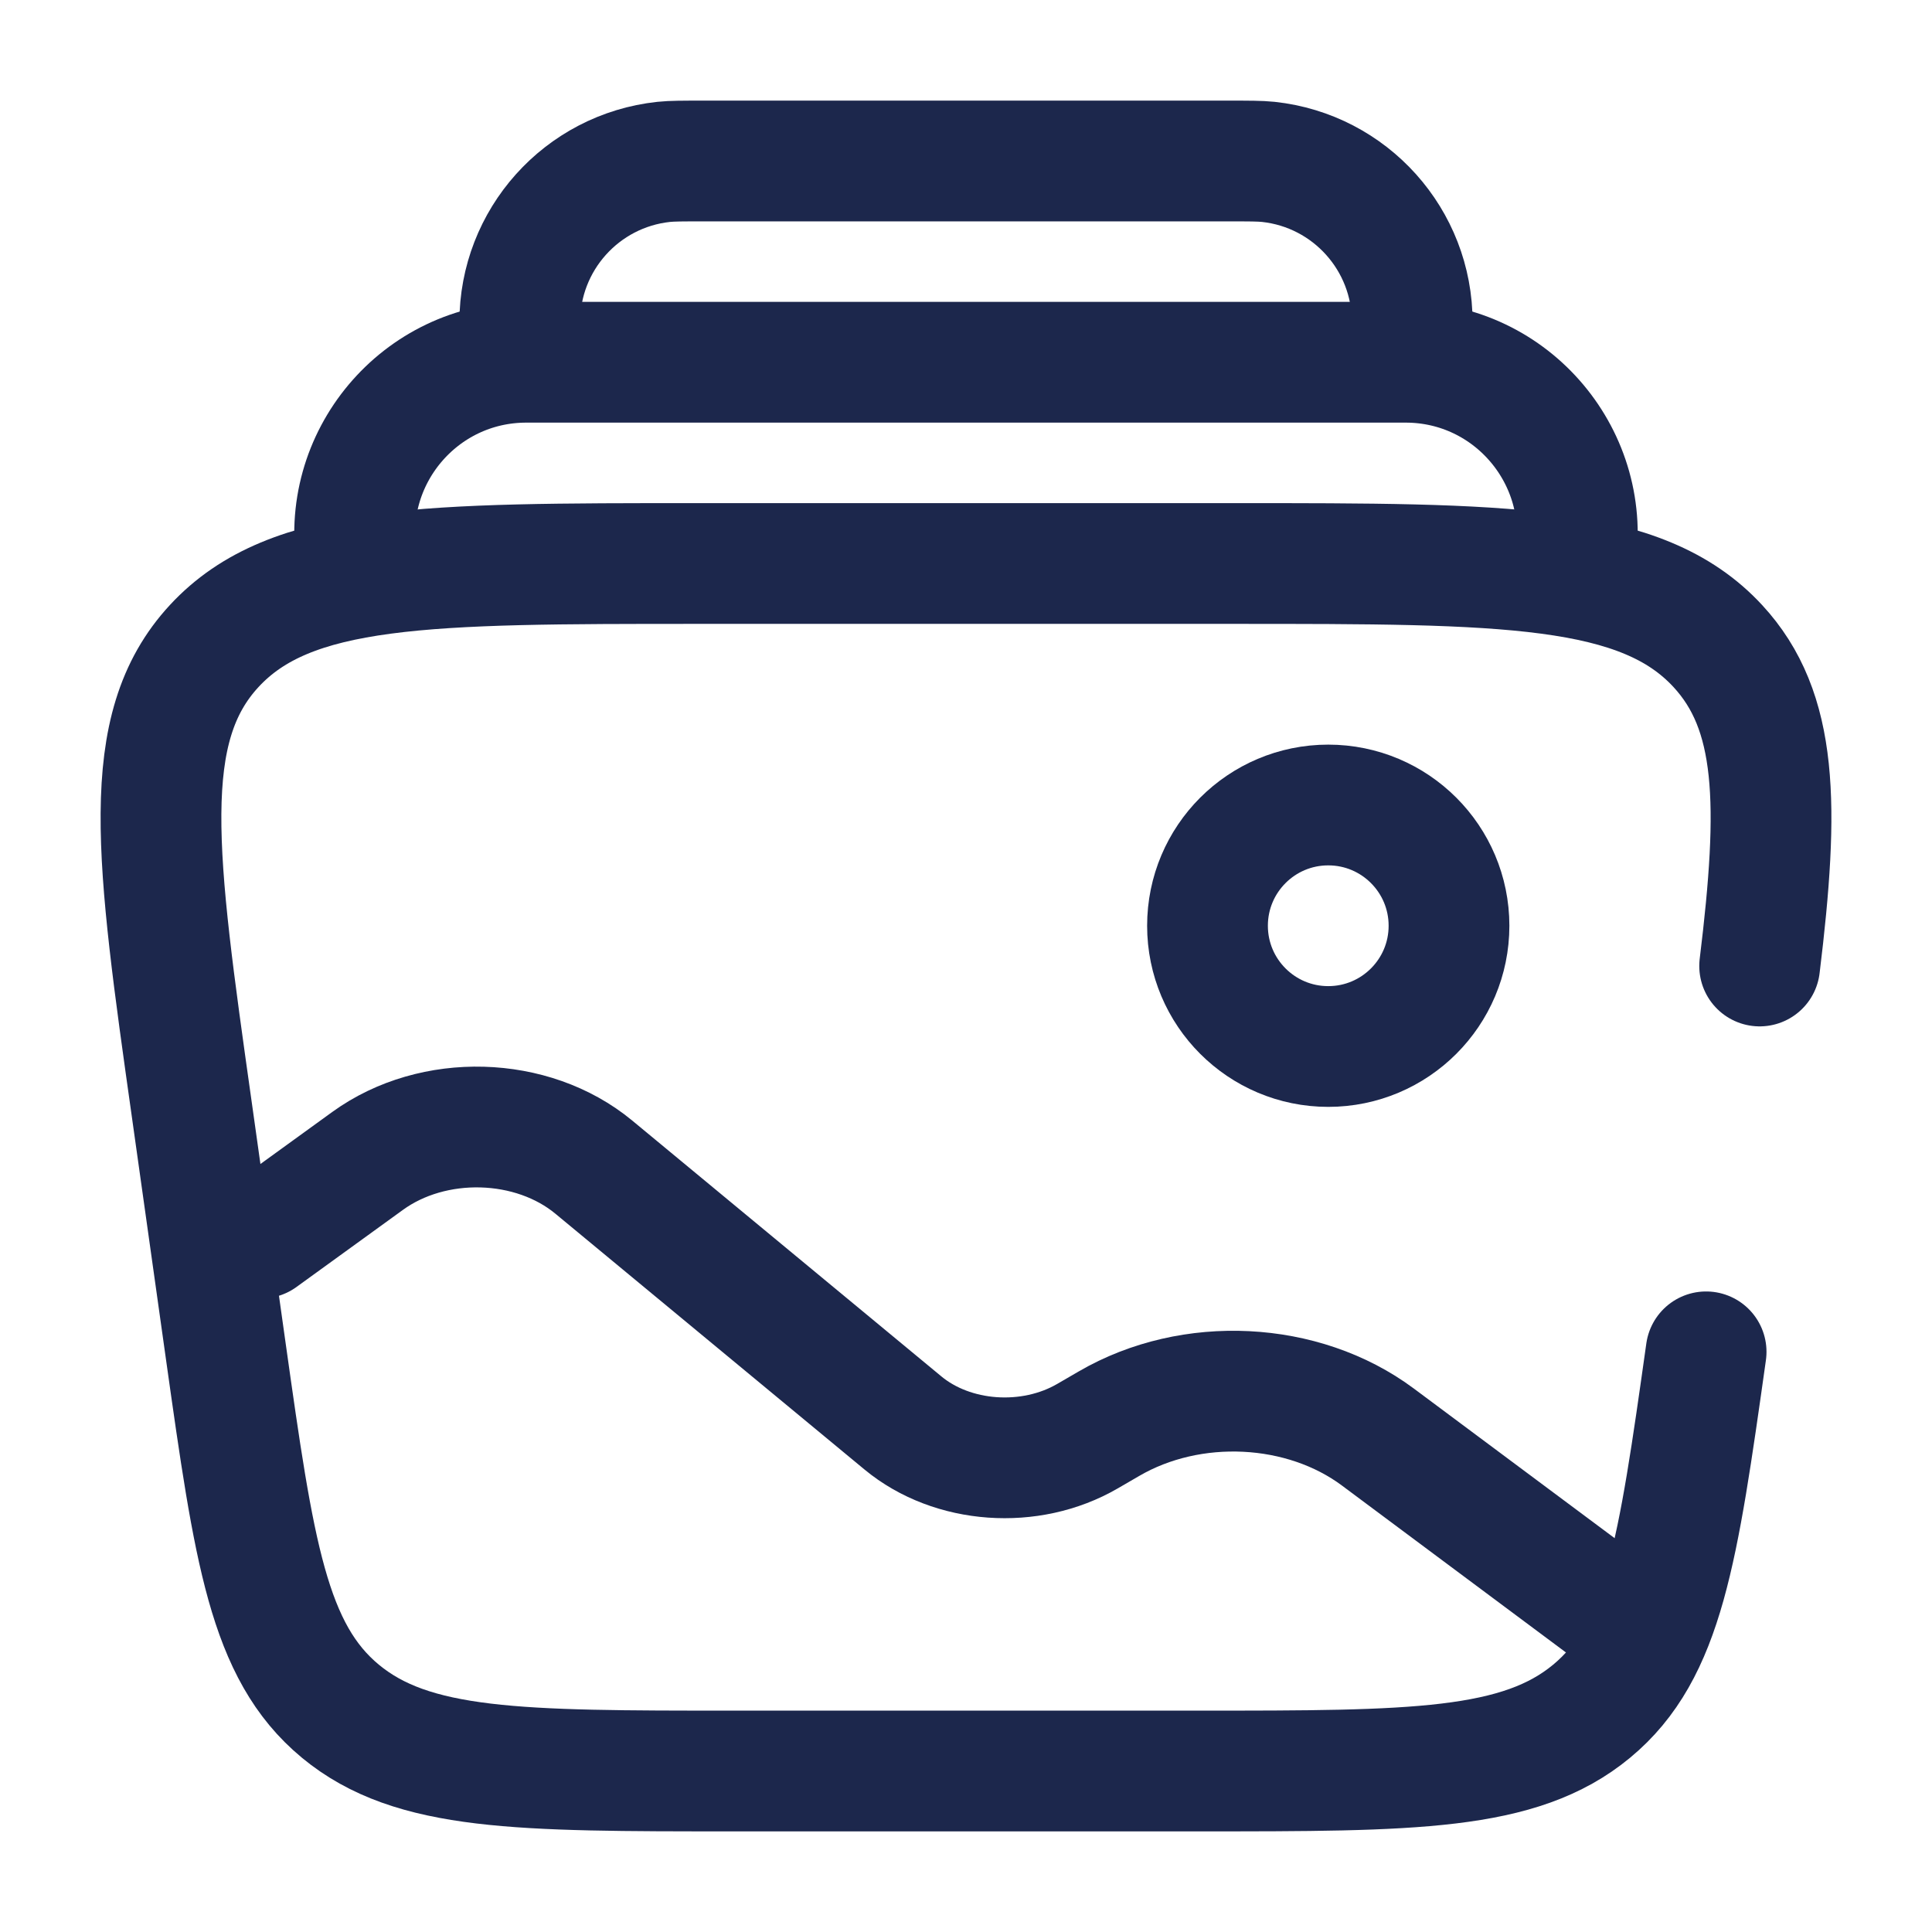
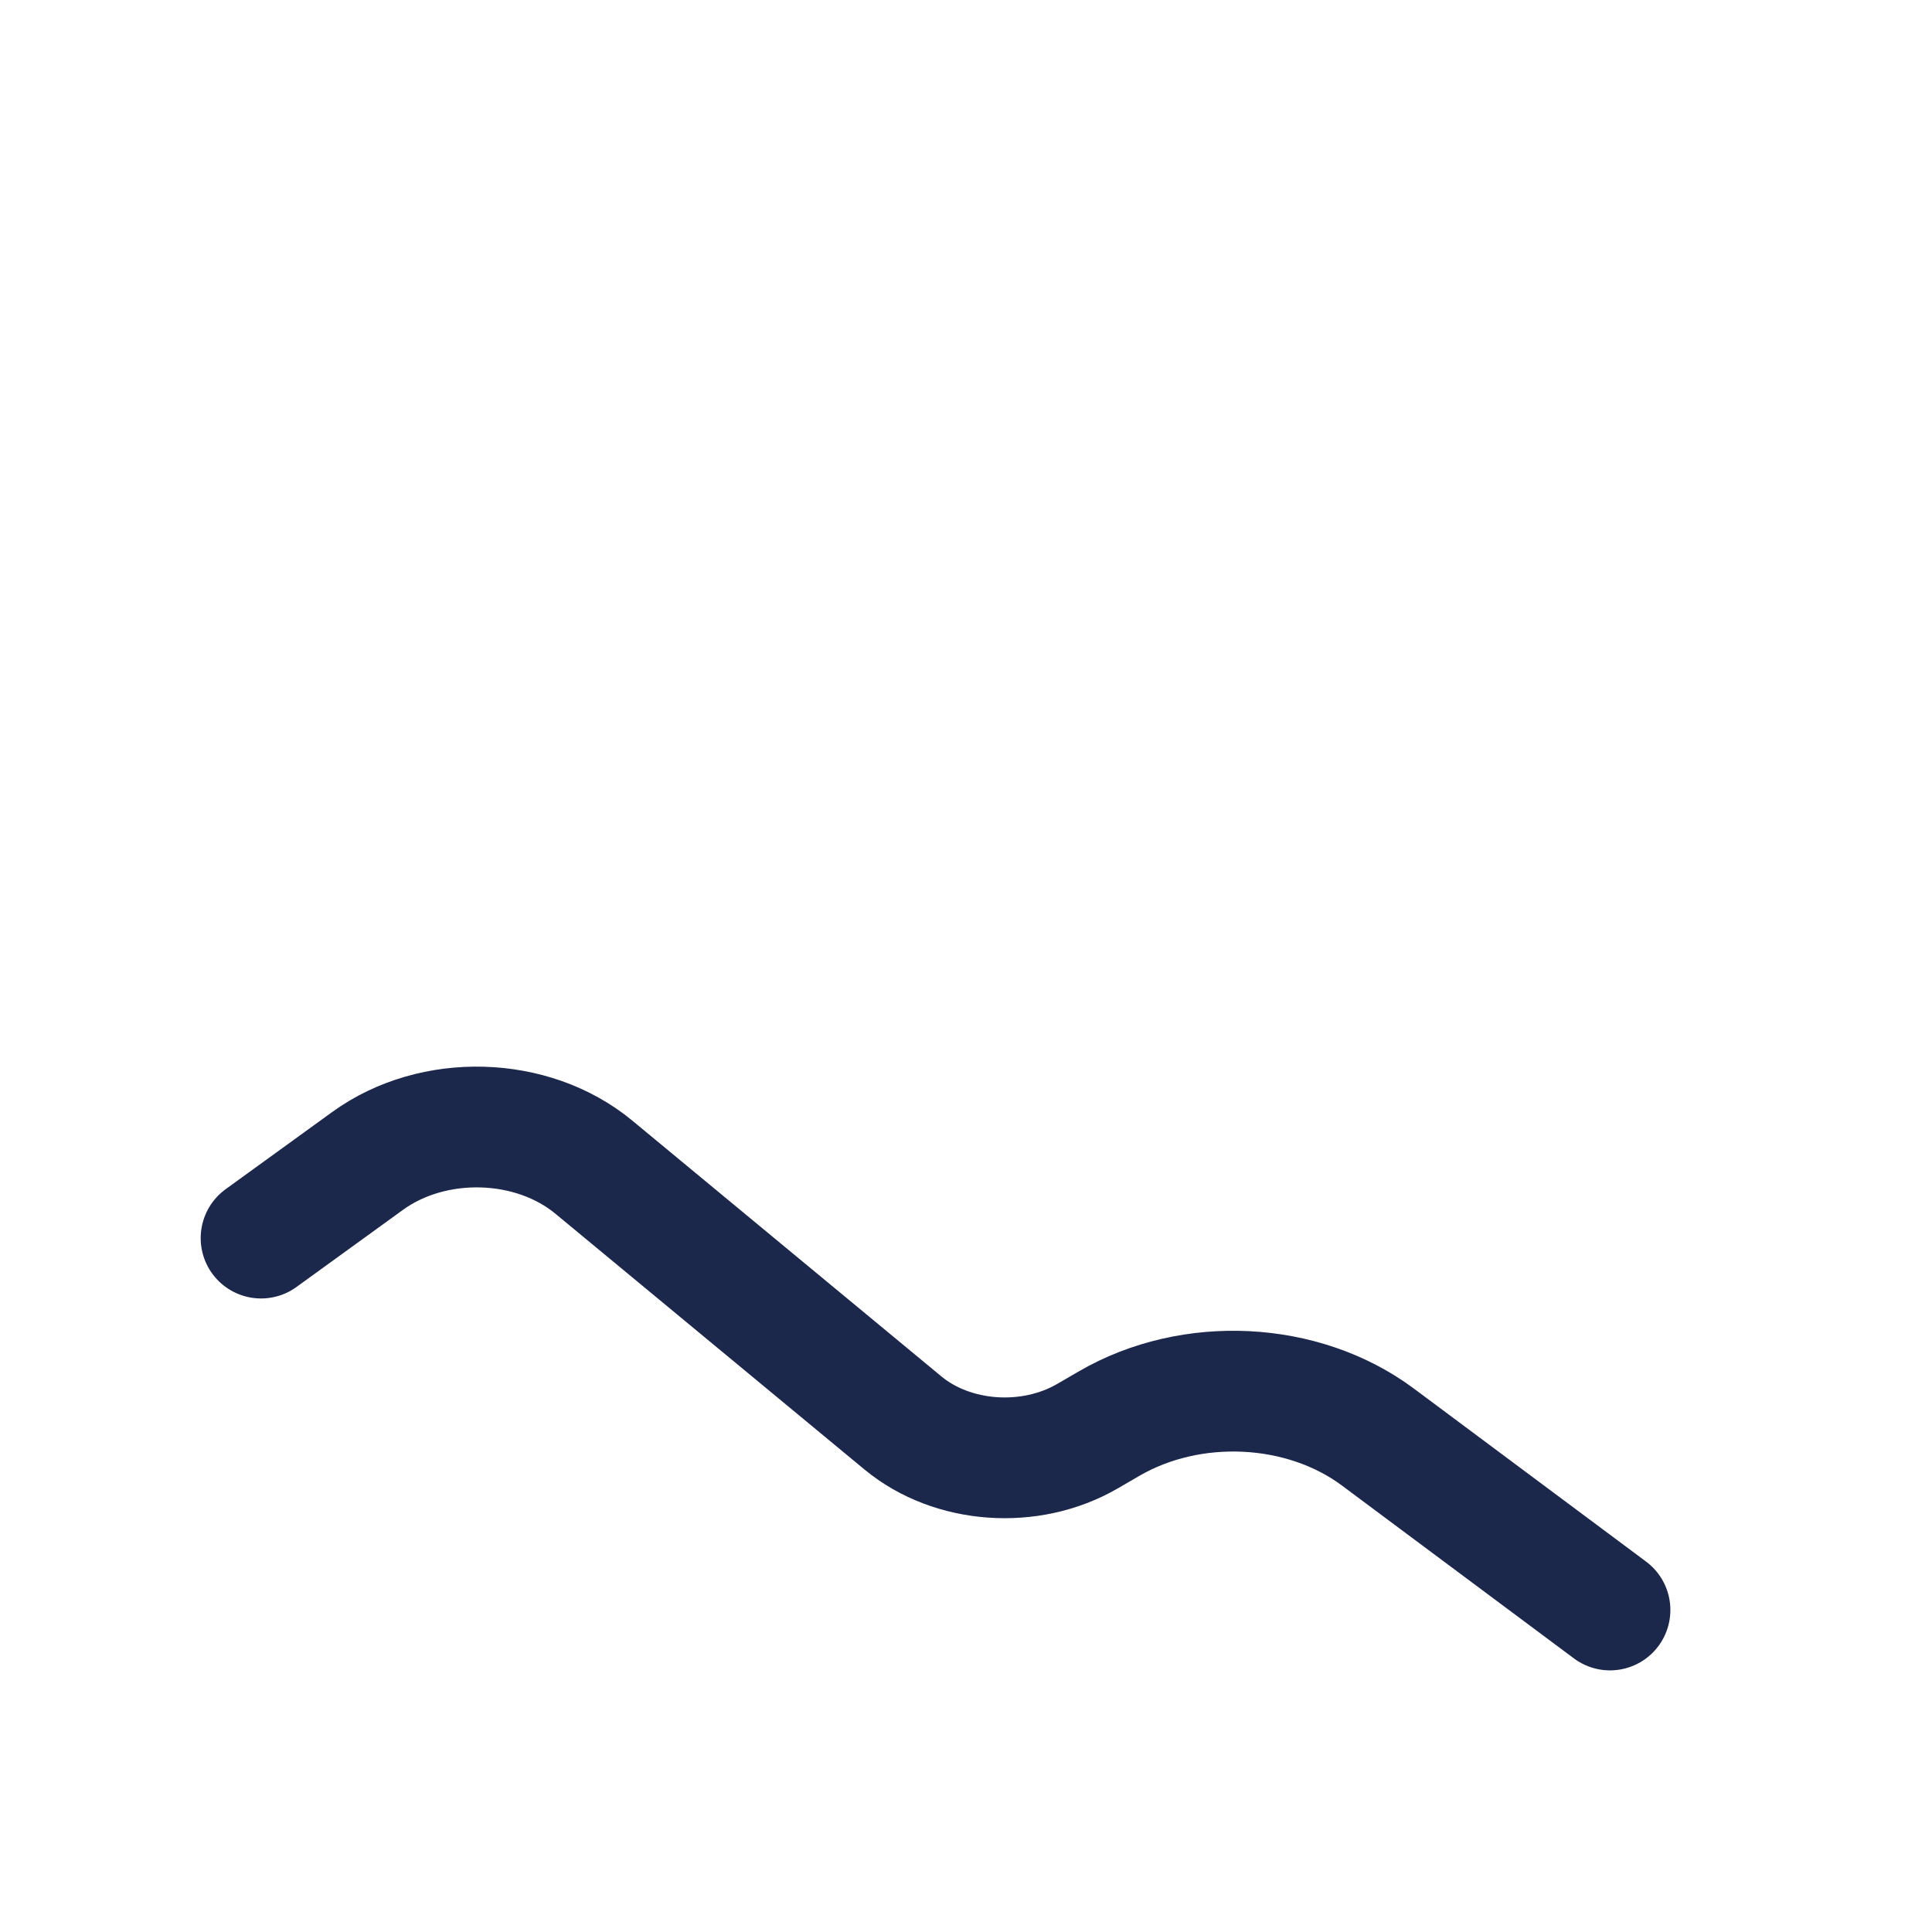
<svg xmlns="http://www.w3.org/2000/svg" width="800px" height="800px" viewBox="0 0 24 24" fill="none">
-   <path d="M21.194 16.793C20.844 19.274 20.669 20.514 19.772 21.257C18.875 22 17.551 22 14.905 22H9.095C6.449 22 5.126 22 4.228 21.257C3.331 20.514 3.156 19.274 2.806 16.793L2.384 13.793C1.937 10.629 1.714 9.048 2.662 8.024C3.61 7 5.298 7 8.672 7H15.328C18.702 7 20.39 7 21.338 8.024C22.087 8.833 22.105 9.99 21.859 12" stroke="#1C274C" stroke-width="1.5" stroke-linecap="round" />
-   <path d="M19.562 7C19.79 5.695 18.786 4.5 17.462 4.5H6.538C5.213 4.5 4.209 5.695 4.438 7" stroke="#1C274C" stroke-width="1.5" />
-   <path d="M17.5 4.5C17.528 4.241 17.543 4.111 17.543 4.004C17.545 2.981 16.774 2.121 15.756 2.011C15.65 2 15.519 2 15.259 2H8.741C8.48 2 8.35 2 8.244 2.011C7.226 2.121 6.455 2.981 6.457 4.004C6.457 4.111 6.471 4.241 6.5 4.5" stroke="#1C274C" stroke-width="1.5" />
-   <circle cx="16.5" cy="11.5" r="1.5" stroke="#1C274C" stroke-width="1.5" />
+   <path d="M21.194 16.793C20.844 19.274 20.669 20.514 19.772 21.257C18.875 22 17.551 22 14.905 22H9.095C6.449 22 5.126 22 4.228 21.257C3.331 20.514 3.156 19.274 2.806 16.793L2.384 13.793C1.937 10.629 1.714 9.048 2.662 8.024C3.61 7 5.298 7 8.672 7H15.328C18.702 7 20.39 7 21.338 8.024C22.087 8.833 22.105 9.99 21.859 12" stroke="#FFFFFFFF" stroke-width="1.5" stroke-linecap="round" />
+   <path d="M19.562 7C19.79 5.695 18.786 4.5 17.462 4.5H6.538C5.213 4.5 4.209 5.695 4.438 7" stroke="#FFFFFFFF" stroke-width="1.5" />
+   <path d="M17.5 4.5C17.528 4.241 17.543 4.111 17.543 4.004C17.545 2.981 16.774 2.121 15.756 2.011C15.65 2 15.519 2 15.259 2H8.741C8.48 2 8.35 2 8.244 2.011C7.226 2.121 6.455 2.981 6.457 4.004C6.457 4.111 6.471 4.241 6.5 4.5" stroke="#FFFFFFFF" stroke-width="1.5" />
+   <circle cx="16.5" cy="11.5" r="1.5" stroke="#FFFFFFFF" stroke-width="1.5" />
  <path d="M20 20L17.116 17.851C16.186 17.159 14.8 17.09 13.777 17.685L13.51 17.84C12.798 18.254 11.83 18.185 11.216 17.676L7.377 14.499C6.611 13.865 5.382 13.831 4.567 14.421L3.243 15.38" stroke="#1C274C" stroke-width="1.5" stroke-linecap="round" />
</svg>
